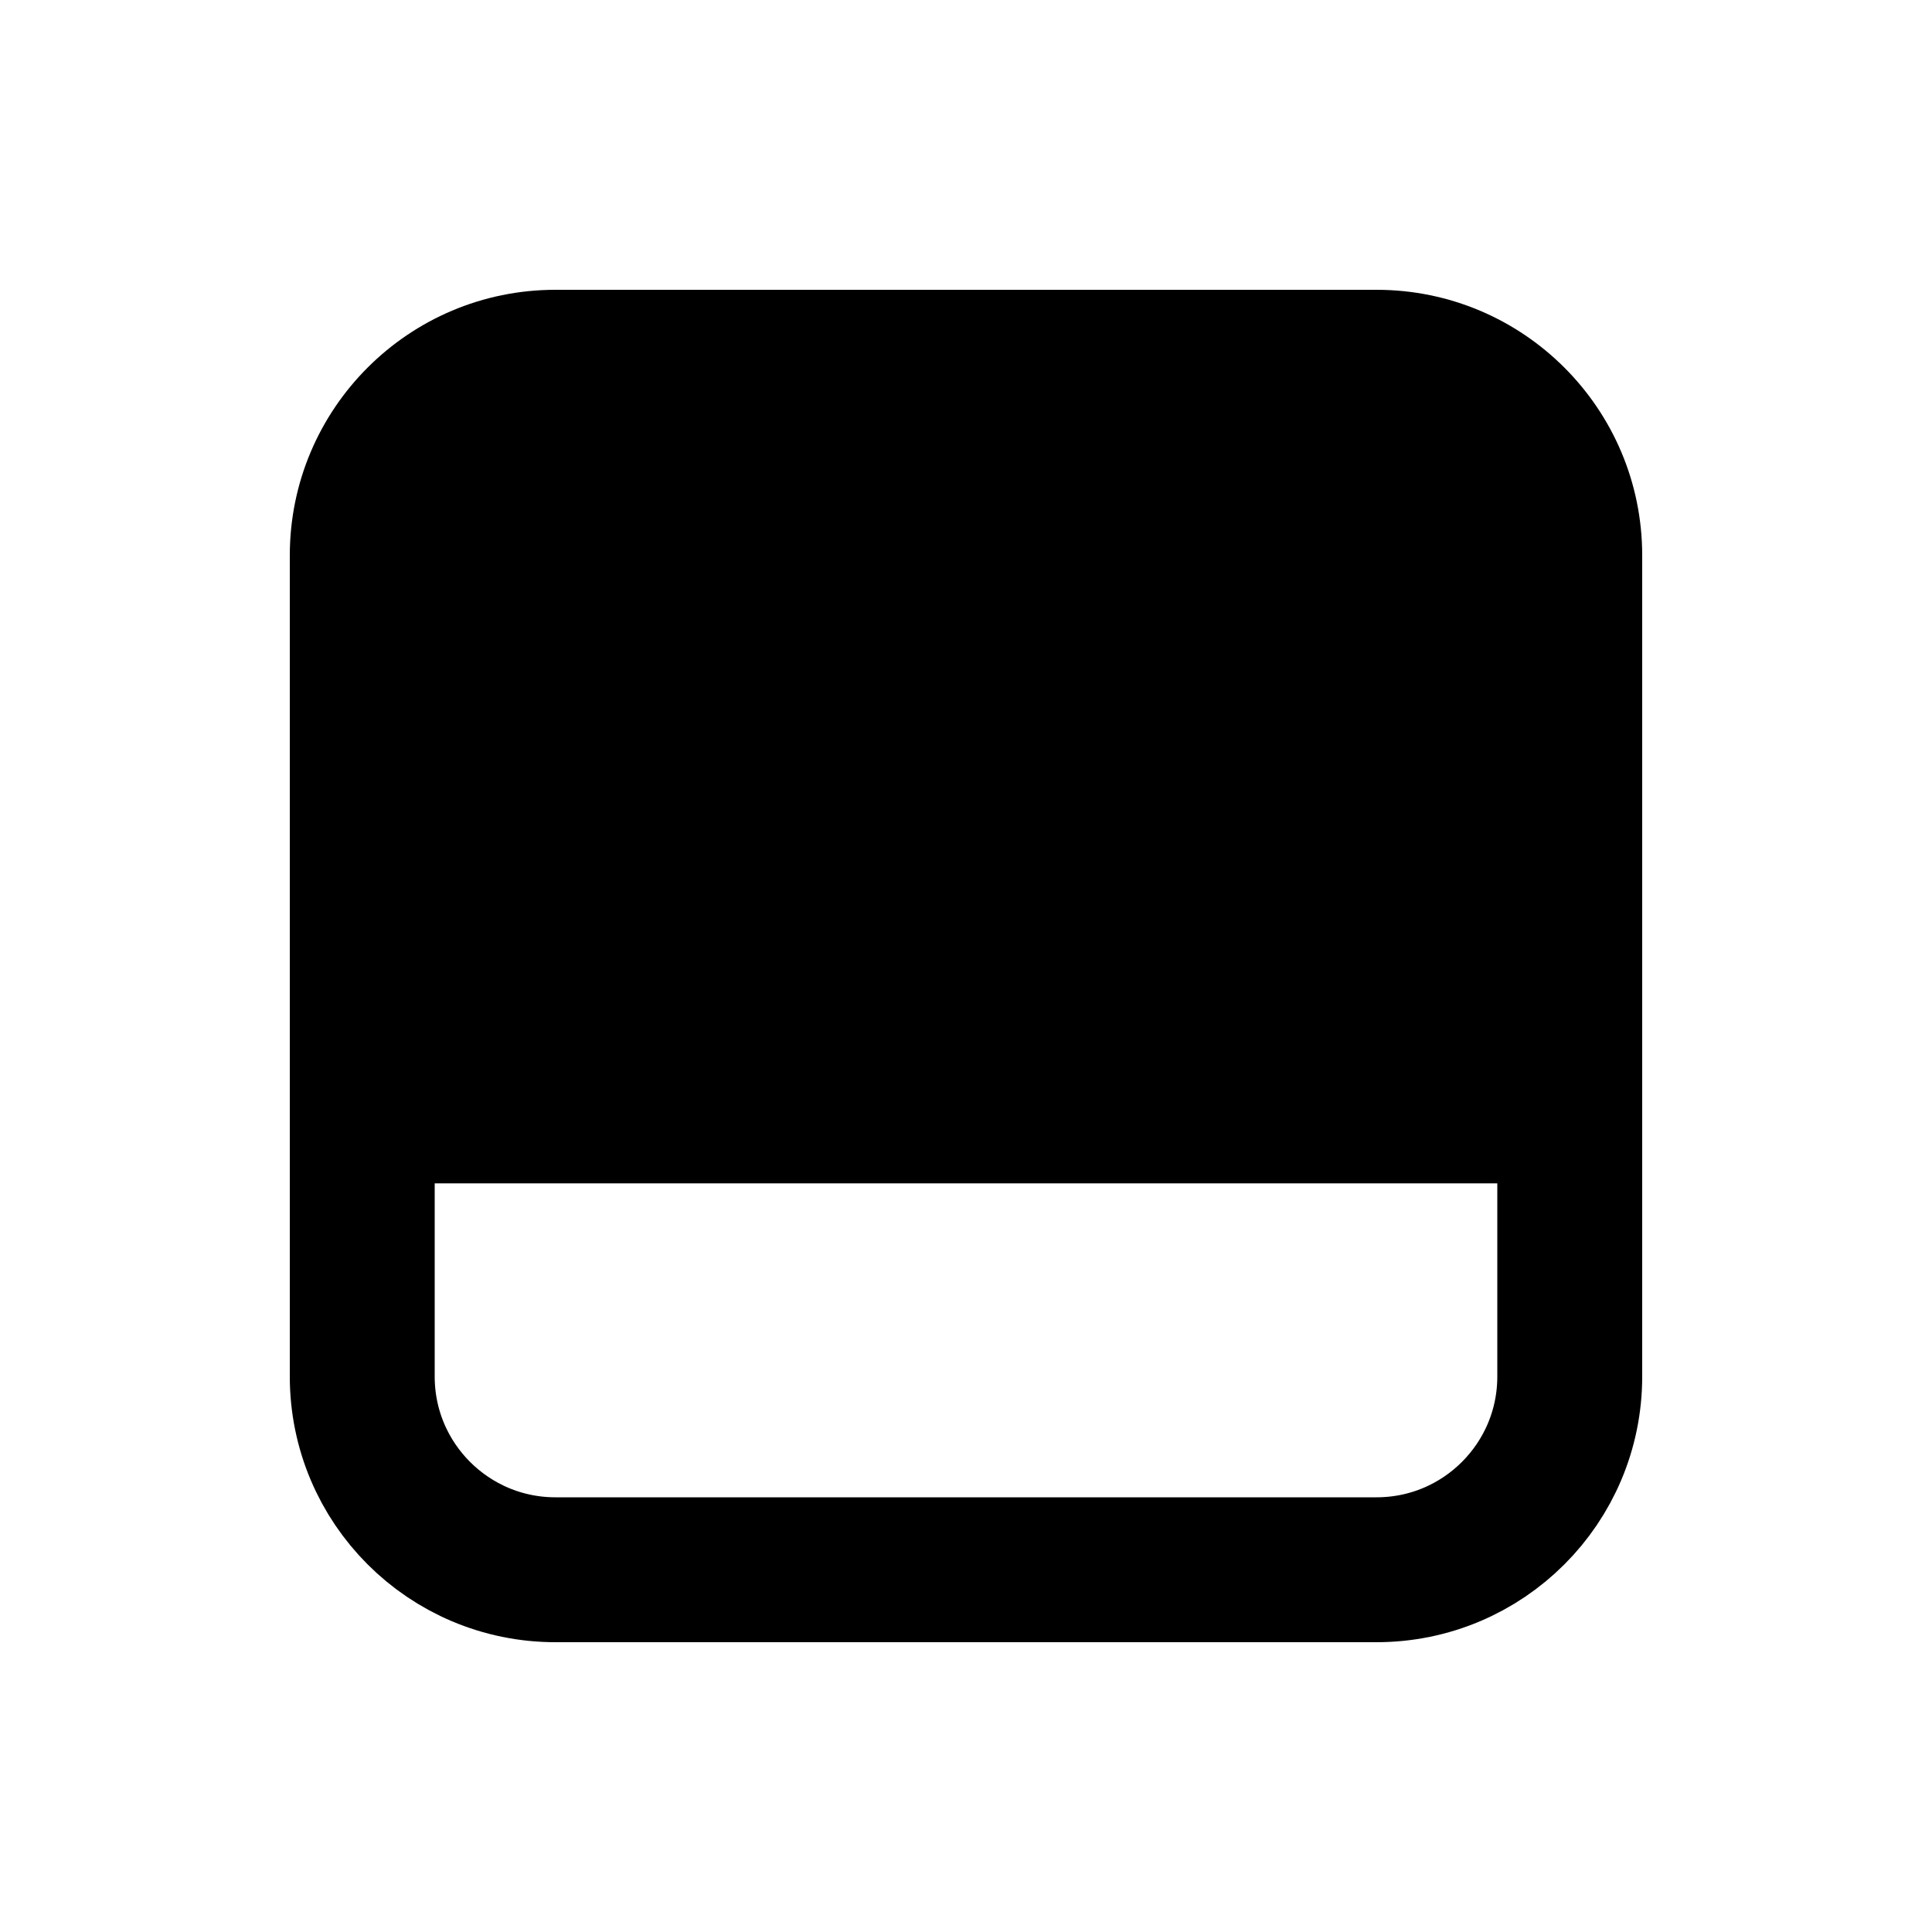
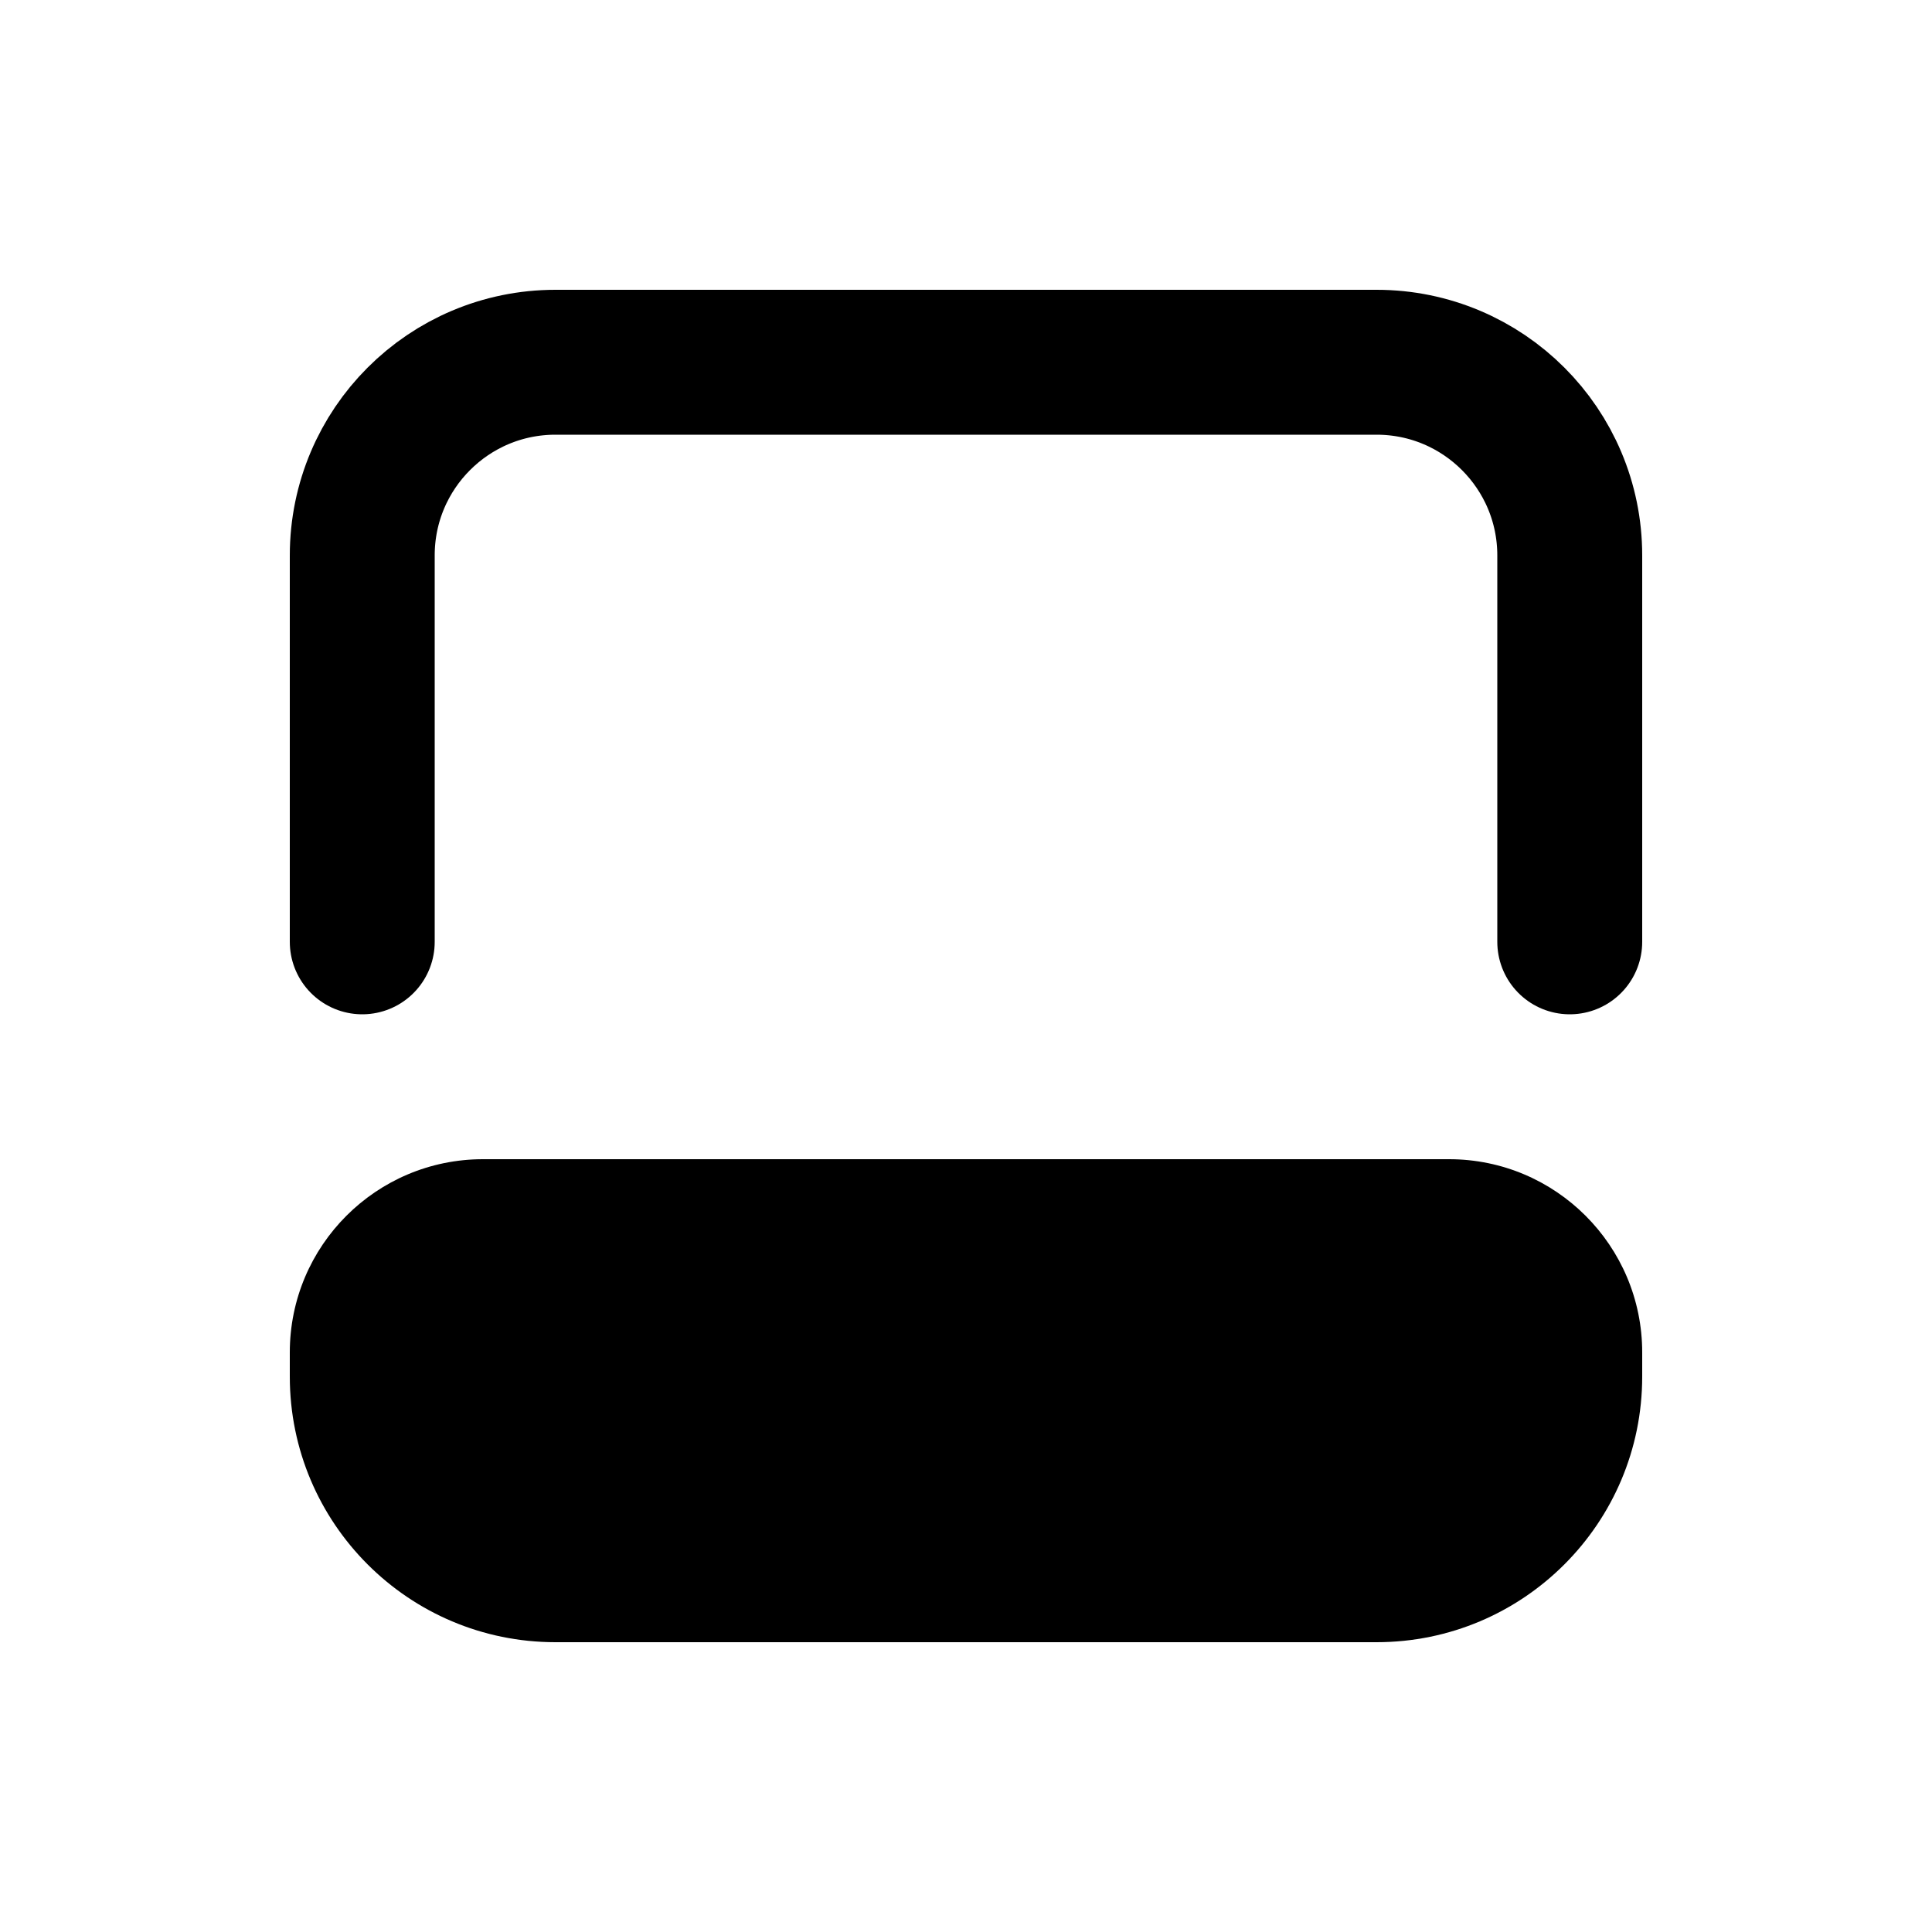
<svg xmlns="http://www.w3.org/2000/svg" viewBox="0 0 20 20" fill="none" stroke="currentColor" stroke-width="1.5" stroke-linecap="round" stroke-linejoin="round">
-   <path fill="currentColor" fill-rule="evenodd" stroke="none" d="M5.75 3H14.25A2.75 2.75 0 0 1 17 5.75V12.25H3V5.75A2.75 2.75 0 0 1 5.75 3Z" />
-   <path d="M3.75 11.5V14.25A2 2 0 0 0 5.75 16.25H14.25A2 2 0 0 0 16.25 14.25V11.5" />
+   <path fill="currentColor" fill-rule="evenodd" stroke="none" d="M5 12H15A2 2 0 0 1 17 14V14.25A2.75 2.75 0 0 1 14.25 17H5.75A2.75 2.75 0 0 1 3 14.25V14A2 2 0 0 1 5 12Z" />
+   <path d="M3.75 9.75V5.75A2 2 0 0 1 5.75 3.75H14.25A2 2 0 0 1 16.25 5.75V9.75" />
</svg>
